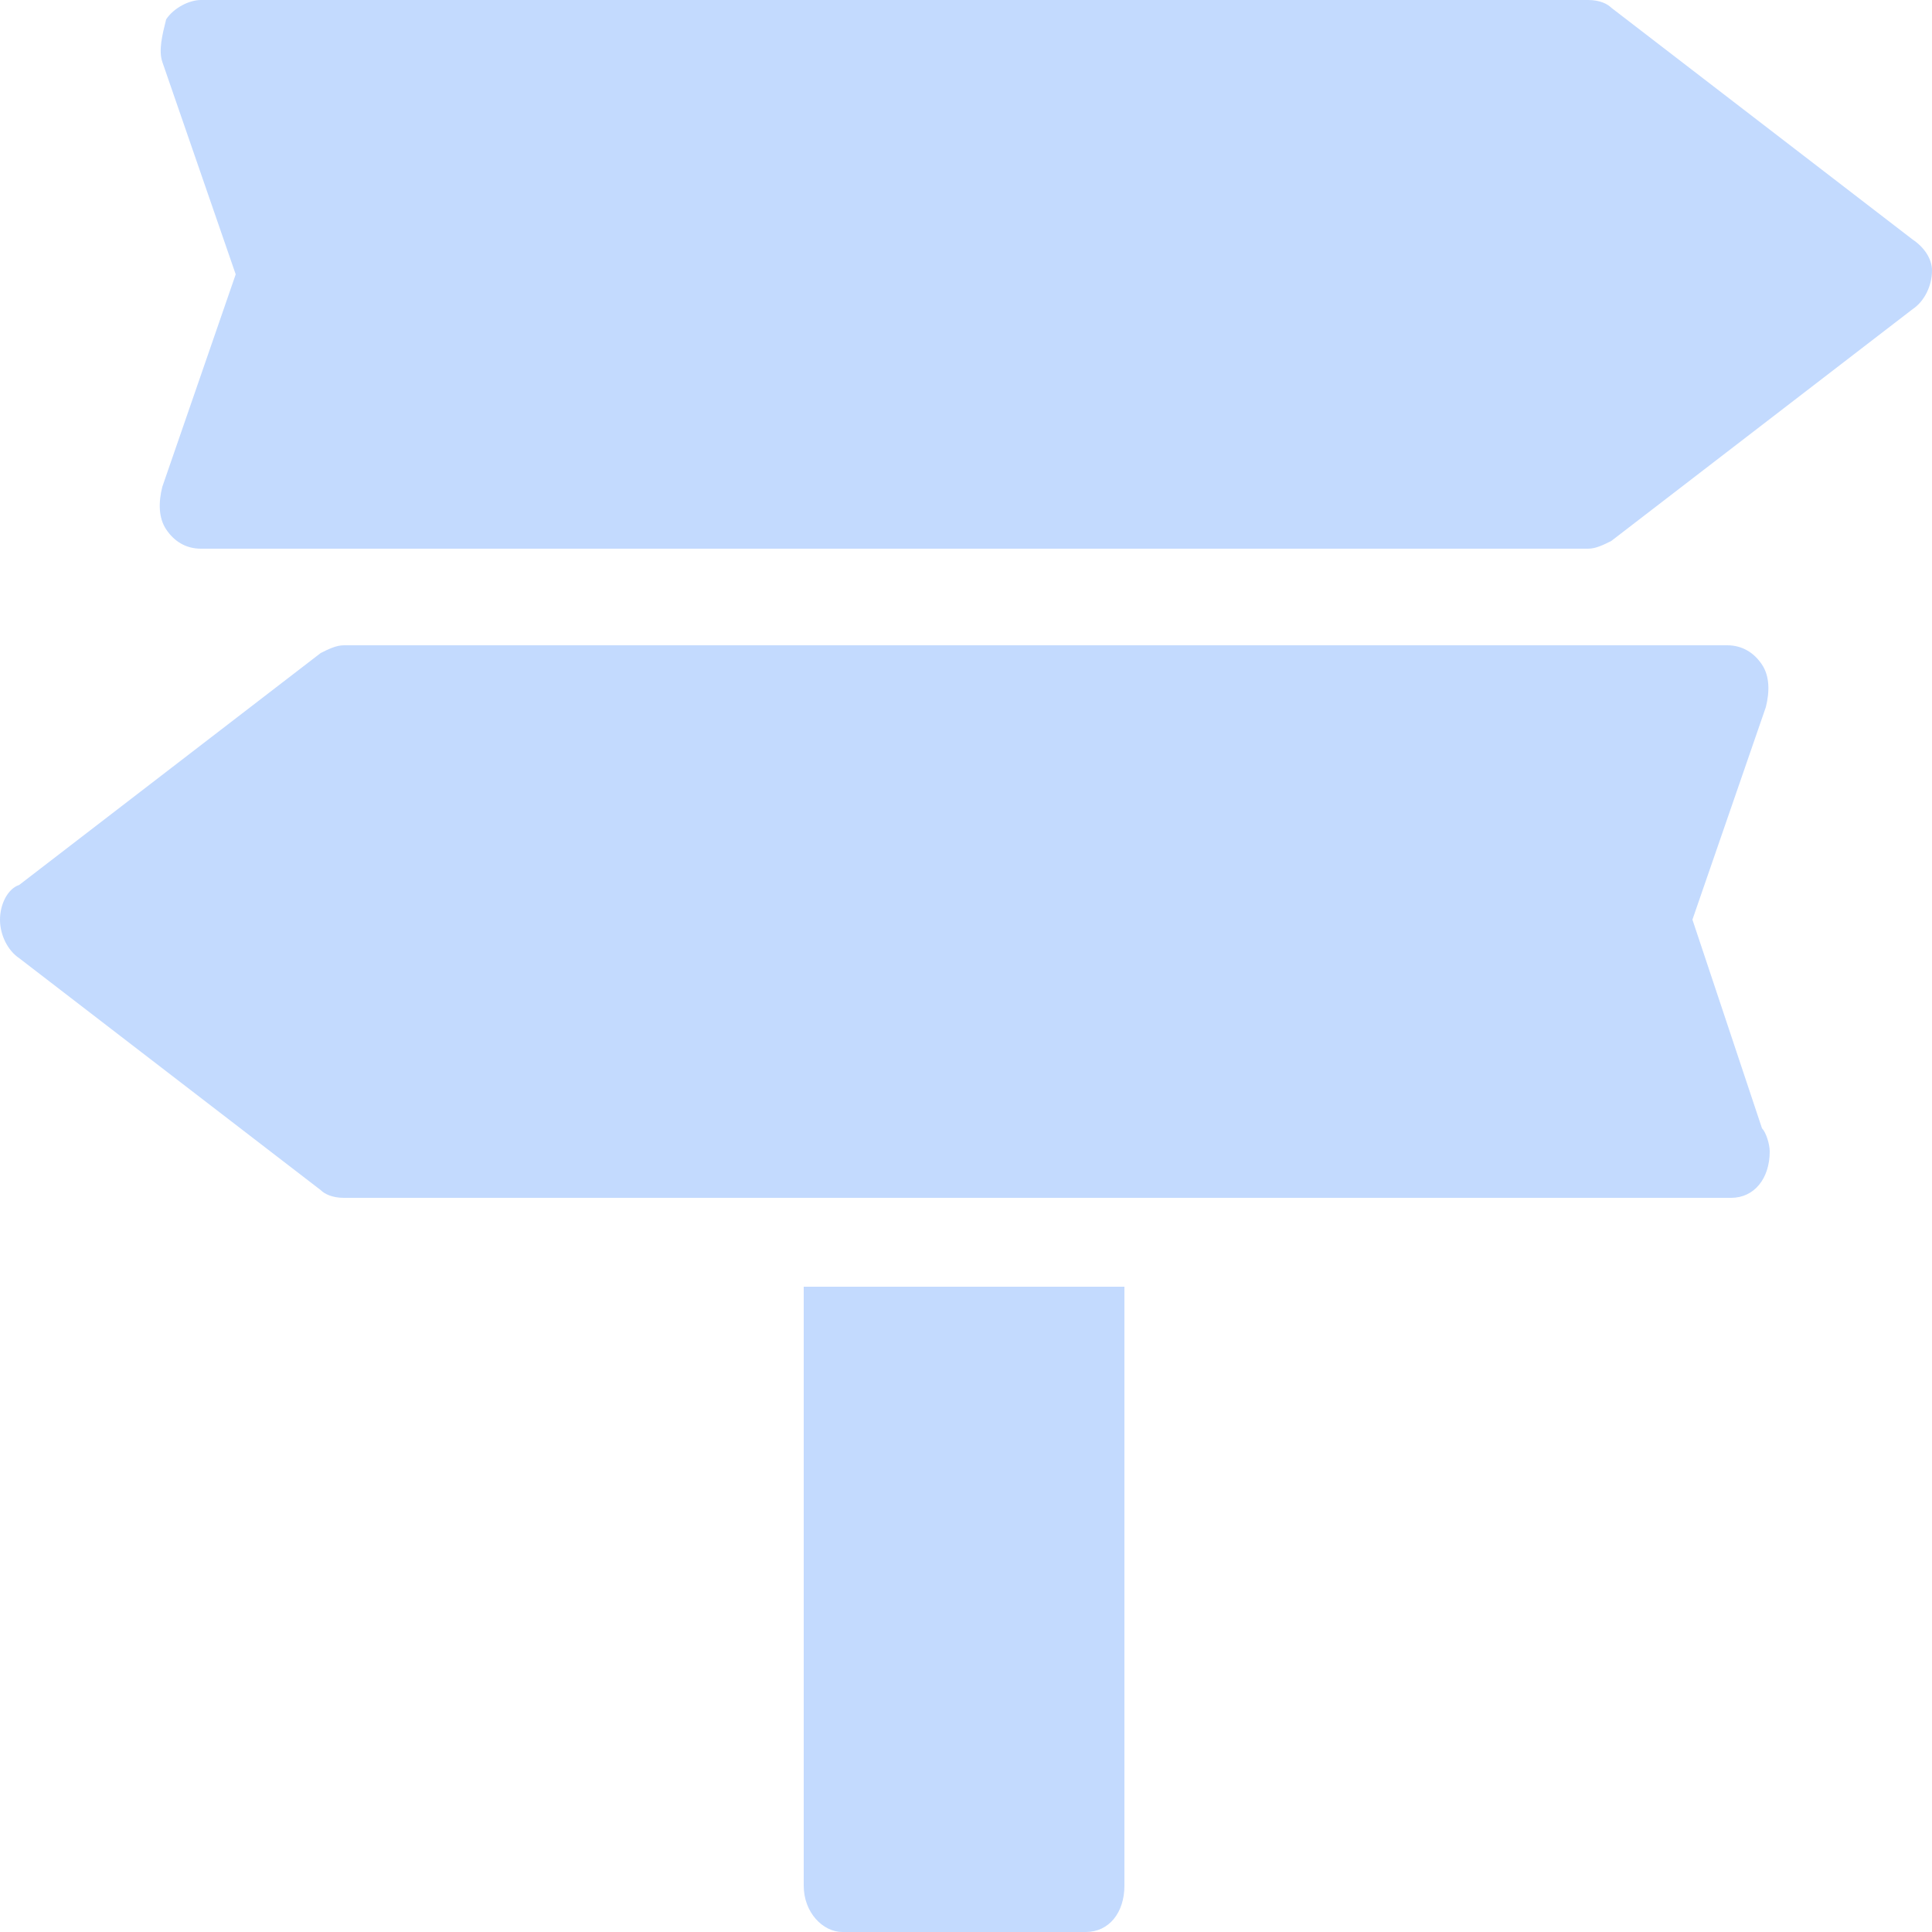
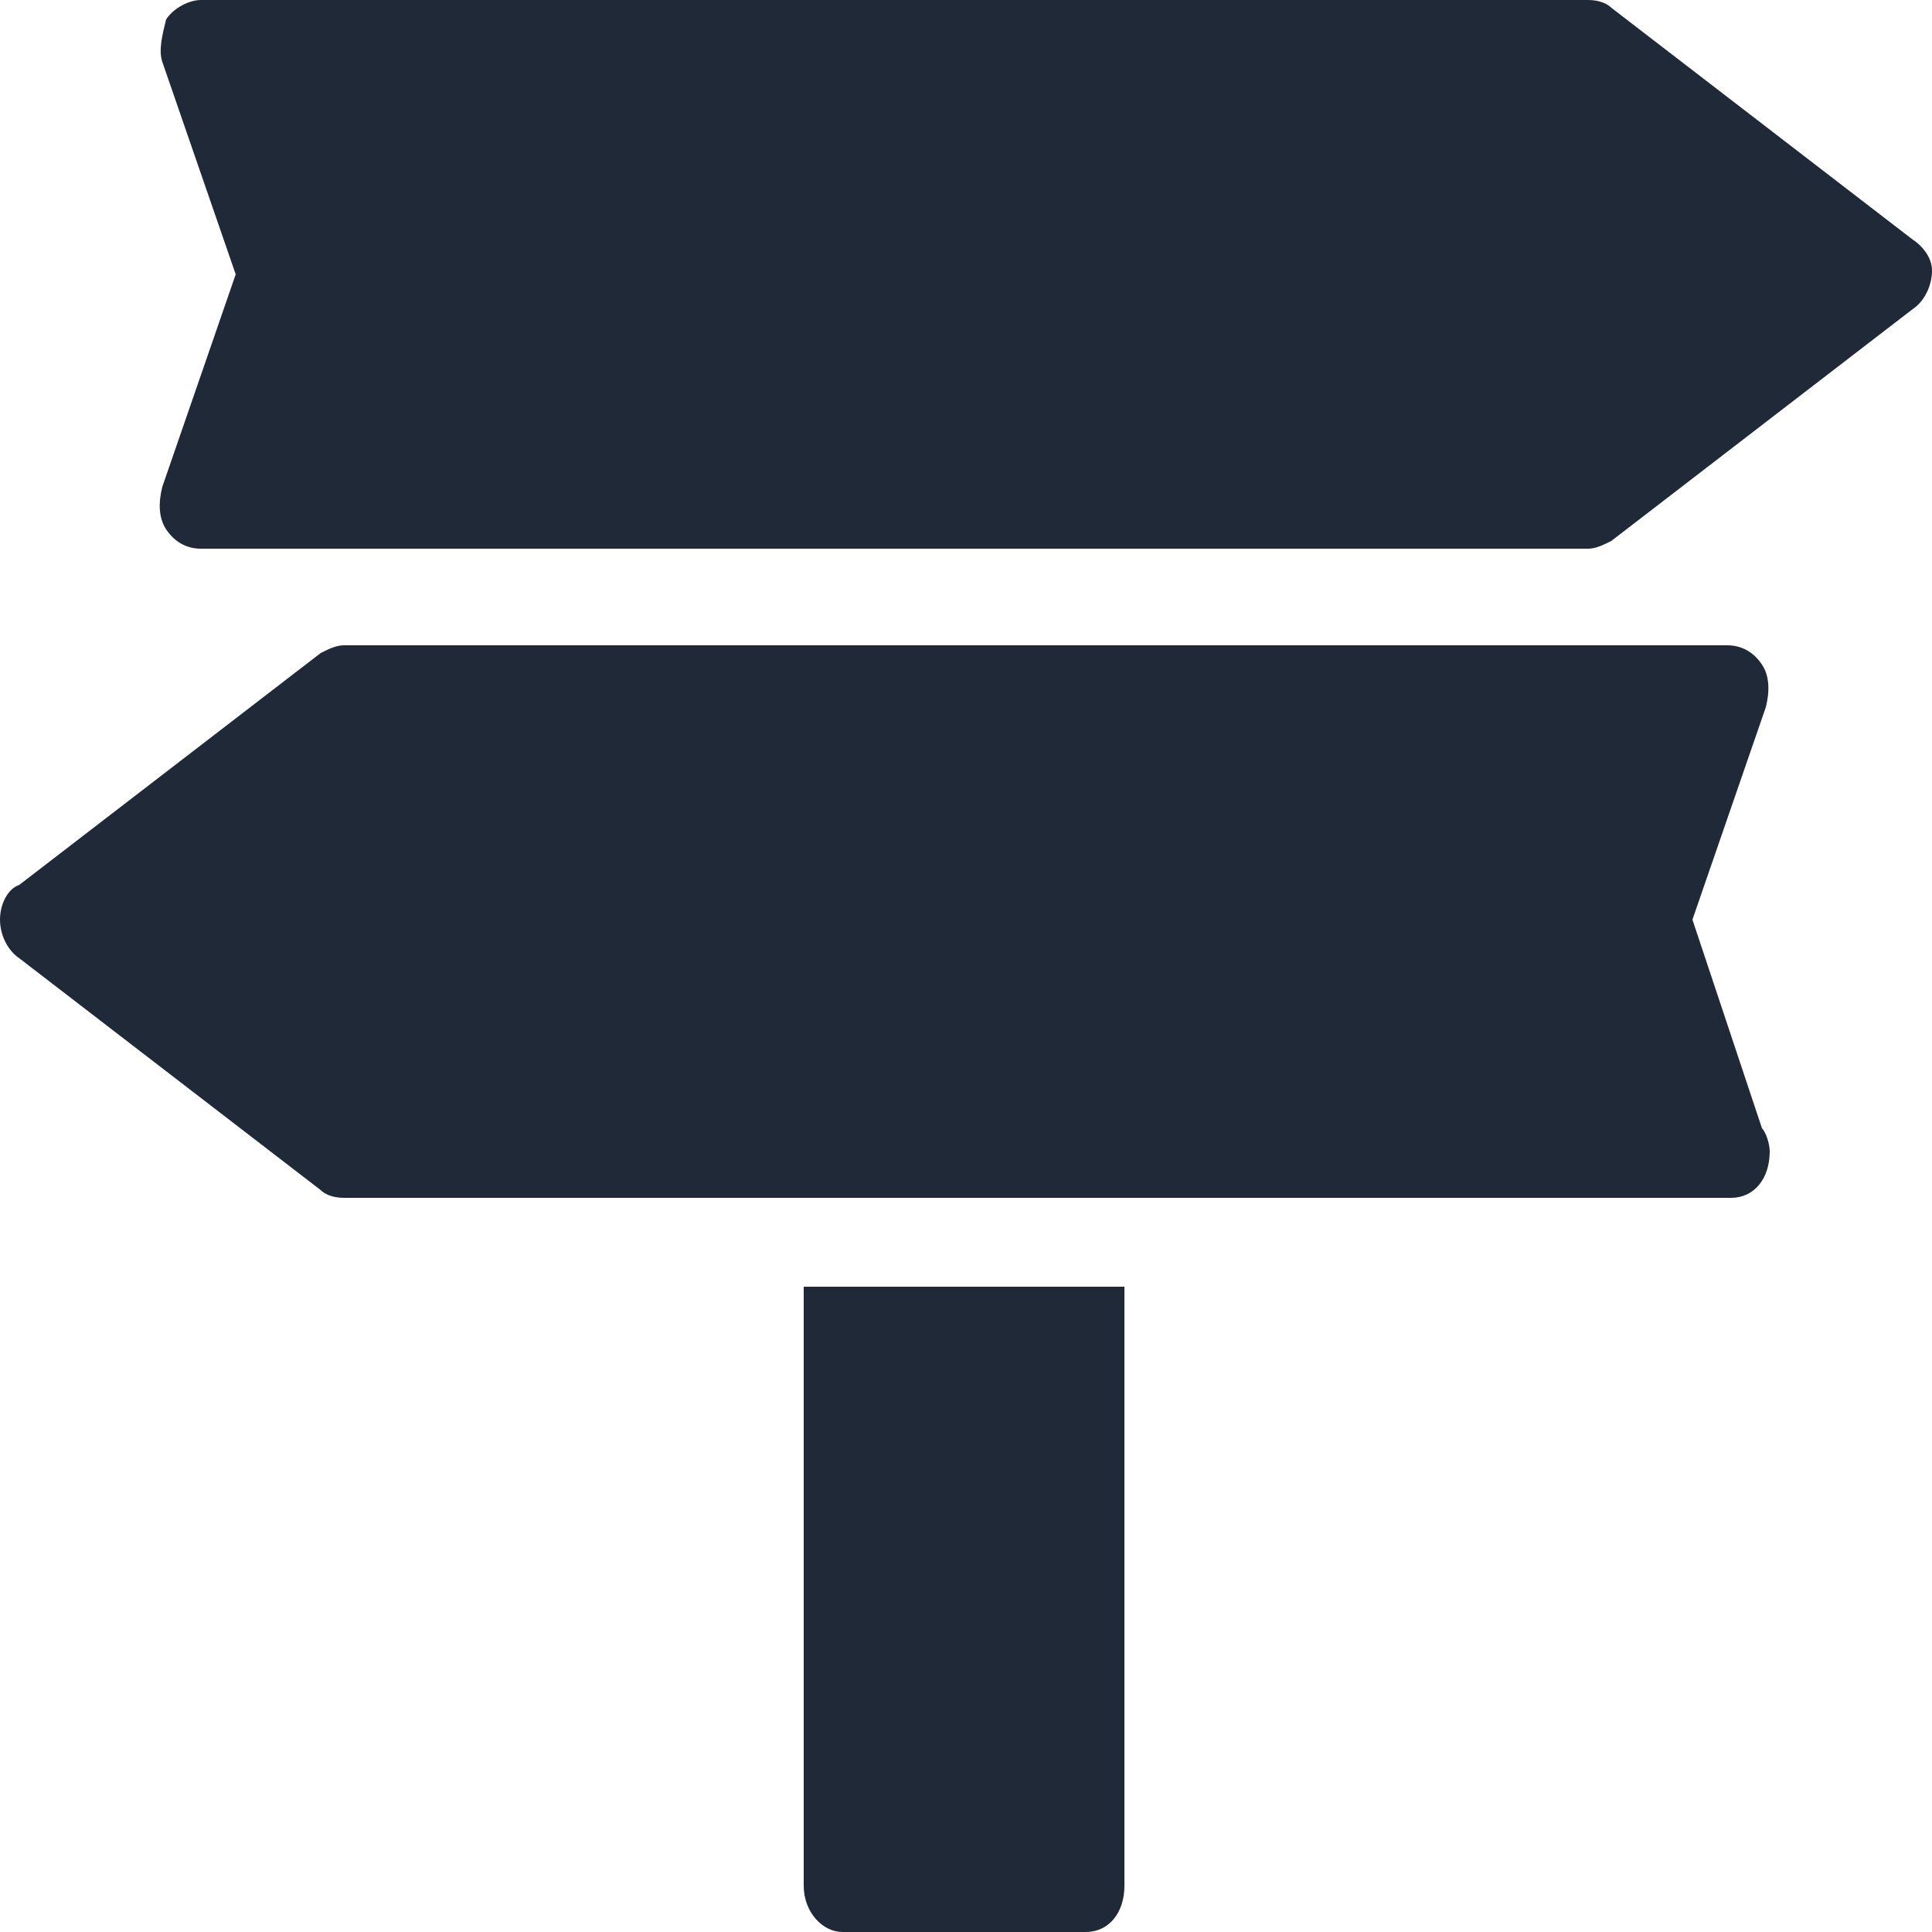
<svg xmlns="http://www.w3.org/2000/svg" version="1.2" baseProfile="tiny" viewBox="0 0 50 50">
-   <g fill="#C3DAFE">
+   <g fill="#1f2937">
    <path d="M49.5 6.2l-7.8-6c-.1-.1-.3-.2-.6-.2H5.2c-.3 0-.7.2-.9.5-.1.4-.2.8-.1 1.1l1.9 5.5-1.9 5.5c-.1.4-.1.8.1 1.1.2.3.5.5.9.5h35.9c.2 0 .4-.1.6-.2l7.8-6c.3-.2.5-.6.5-1 0-.3-.2-.6-.5-.8zM43.8 23.8l1.9-5.5c.1-.4.1-.8-.1-1.1-.2-.3-.5-.5-.9-.5H8.9c-.2 0-.4.1-.6.2l-7.8 6c-.3.1-.5.5-.5.9s.2.8.5 1l7.8 6c.1.1.3.2.6.2h35.9c.6 0 1-.5 1-1.2 0-.2-.1-.5-.2-.6l-1.8-5.4zM20.8 48.8c0 .7.5 1.2 1 1.2h6.3c.6 0 1-.5 1-1.2V33.3h-8.3v15.5z" />
  </g>
</svg>
